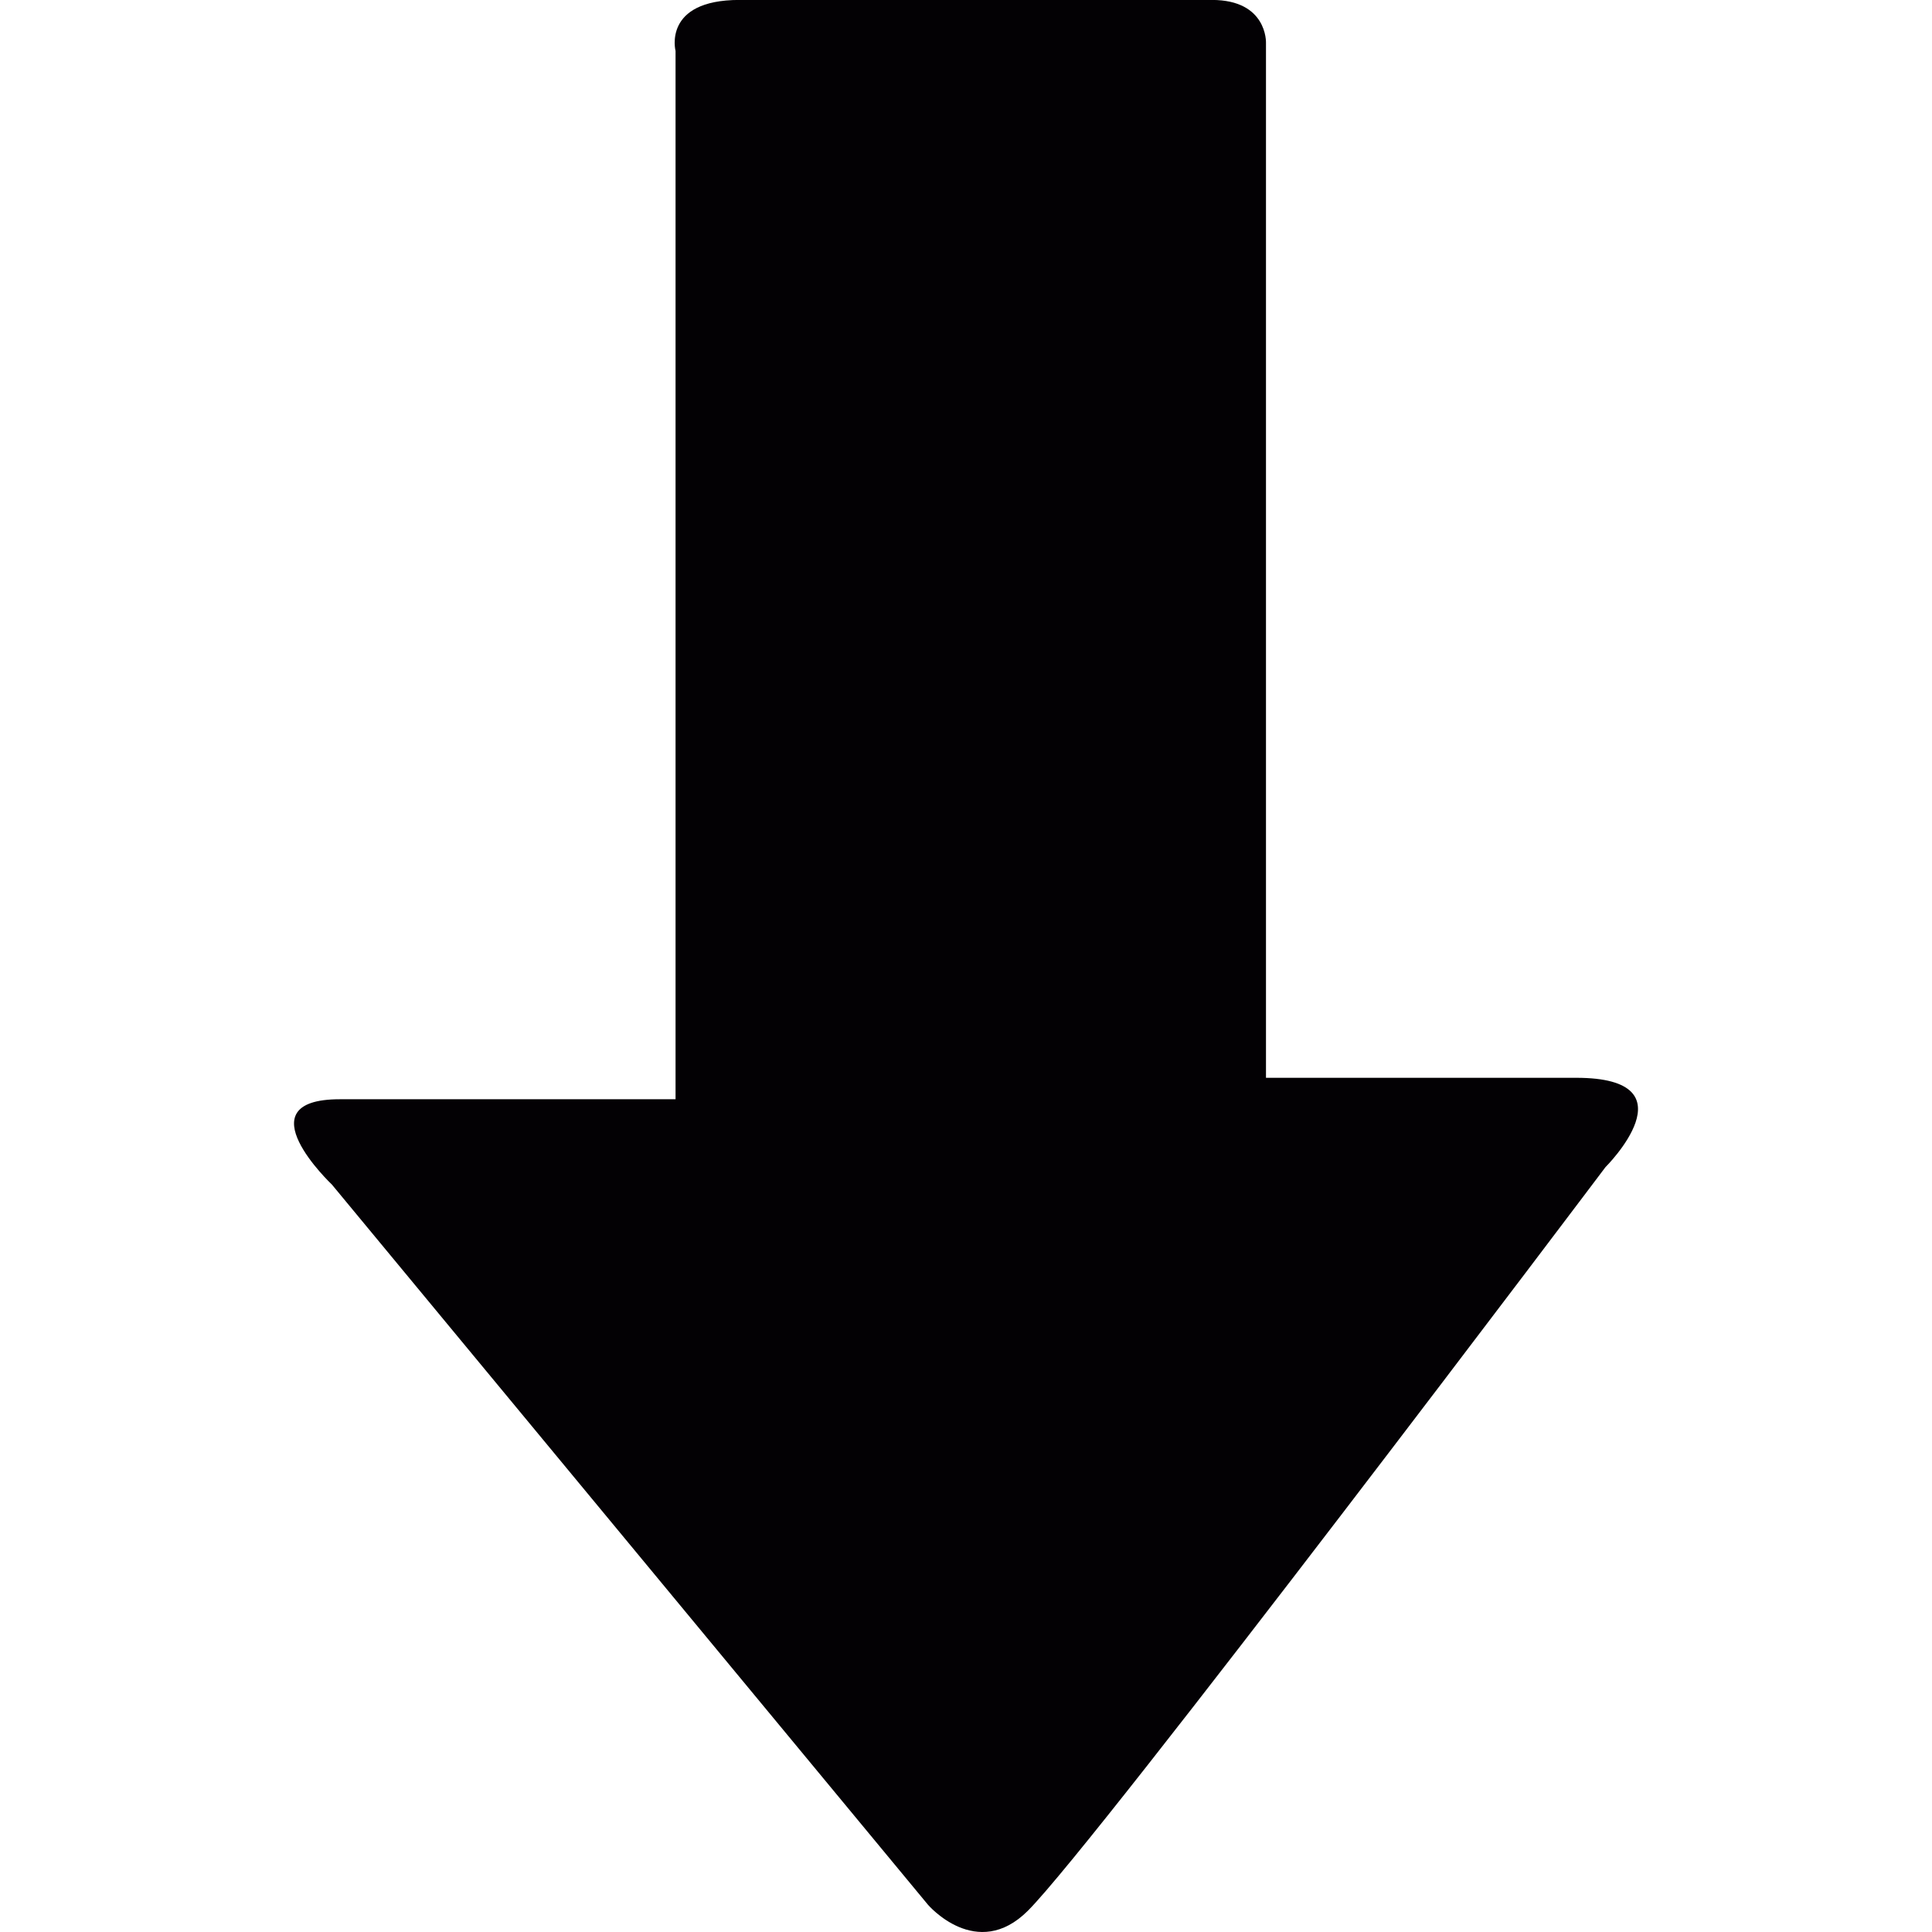
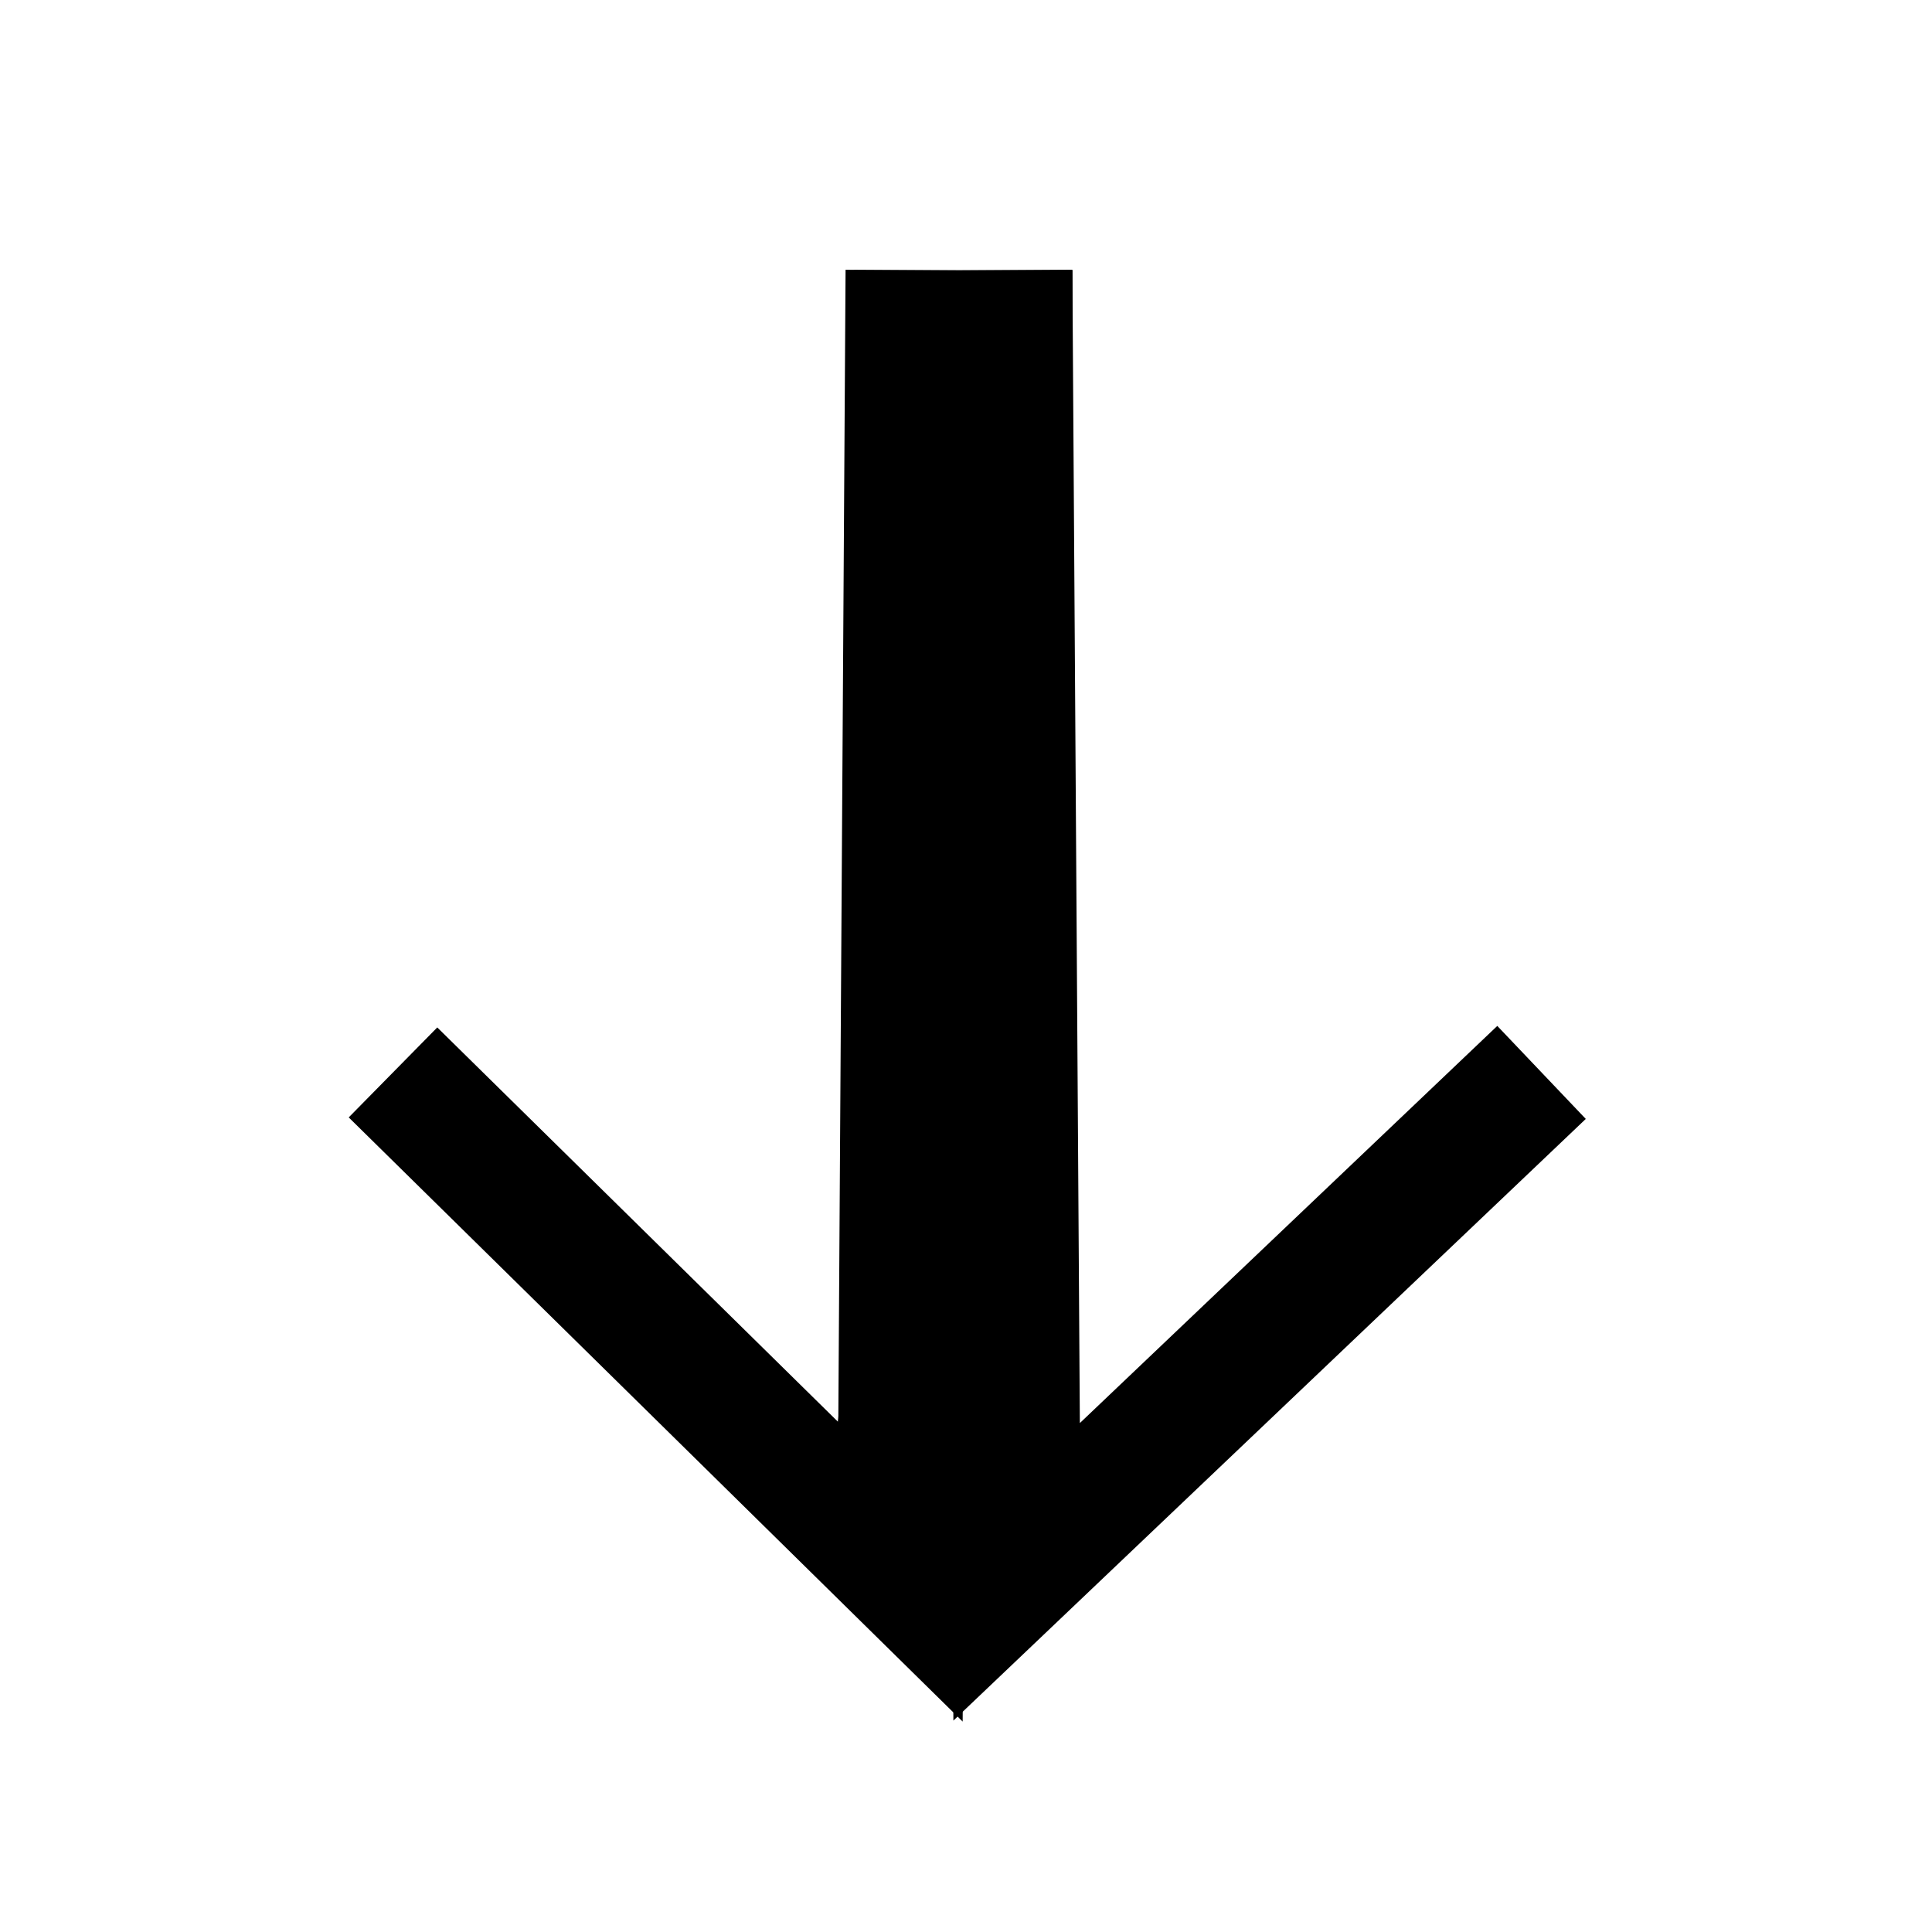
- <svg xmlns="http://www.w3.org/2000/svg" xml:space="preserve" style="enable-background:new 0 0 15.304 15.304;" viewBox="0 0 15.304 15.304" y="0px" x="0px" id="Capa_1" version="1.1">
-   <defs id="defs39" />
-   <g transform="rotate(180,7.652133,7.65177)" id="g4">
-     <path id="path2" d="M 12.675,5.92 7.954,0.216 c 0,0 -0.387,-0.454 -0.793,-0.047 -0.558,0.559 -4.574,5.889 -4.574,5.889 0,0 -0.713,0.708 0.232,0.708 0.948,0 2.457,0 2.457,0 0,0 0,0.411 0,1.04 0,1.939 0,5.714 0,7.16 0,0 -0.011,0.338 0.428,0.338 0.437,0 3.129,0 3.743,0 0.611,0 0.506,-0.404 0.506,-0.404 0,-1.484 0,-5.135 0,-7.144 0,-0.701 0,-1.16 0,-1.16 0,0 1.883,0 2.66,0 0.777,0 0.062,-0.676 0.062,-0.676 z" style="fill:#030104" />
+ <svg xmlns="http://www.w3.org/2000/svg" version="1.1" id="Capa_1" x="0px" y="0px" viewBox="0 0 15.304 15.304" style="enable-background:new 0 0 15.304 15.304;" xml:space="preserve">
+   <g style="fill:none;image-rendering:auto" id="g60">
+     <path id="path31" d="M 7.198,2.14 7.133,12.451 3.113,8.495" style="fill:none;stroke:#000000;stroke-width:1px;stroke-linecap:butt;stroke-linejoin:miter;stroke-opacity:1" />
+     <path id="path35" d="M 7.986,2.14 8.053,12.451 12.211,8.495" style="fill:none;stroke:#000000;stroke-width:1.017px;stroke-linecap:butt;stroke-linejoin:miter;stroke-opacity:1" />
  </g>
+   <defs id="defs39">
+     <clipPath id="clipPath43" clipPathUnits="userSpaceOnUse">
+       <g id="use45">
+         <path style="fill:none;stroke:#000000;stroke-width:1px;stroke-linecap:butt;stroke-linejoin:miter;stroke-opacity:1" d="M 7.198,2.14 7.133,12.451 3.113,8.495" id="path50" />
+         <path style="fill:none;stroke:#000000;stroke-width:1px;stroke-linecap:butt;stroke-linejoin:miter;stroke-opacity:1" d="M 8.579,2.14 8.644,12.451 12.665,8.495" id="path52" />
+       </g>
+     </clipPath>
+   </defs>
  <g id="g6">
</g>
  <g id="g8">
</g>
  <g id="g10">
</g>
  <g id="g12">
</g>
  <g id="g14">
</g>
  <g id="g16">
</g>
  <g id="g18">
</g>
  <g id="g20">
</g>
  <g id="g22">
</g>
  <g id="g24">
</g>
  <g id="g26">
</g>
  <g id="g28">
</g>
  <g id="g30">
</g>
  <g id="g32">
</g>
  <g id="g34">
</g>
+   <path id="path62" d="M 5.174,11.159 2.821,8.83 3.144,8.499 3.466,8.169 5.025,9.726 c 0.857,0.857 1.58,1.557 1.606,1.557 0.026,0 0.048,-1.072 0.048,-2.383 5.73e-5,-1.311 0.019,-3.368 0.043,-4.572 L 6.765,2.14 H 7.63 8.495 v 4.572 c 0,2.514 0.024,4.572 0.053,4.572 0.029,0 0.773,-0.686 1.654,-1.524 0.88,-0.838 1.623,-1.524 1.651,-1.524 0.028,0 0.188,0.139 0.356,0.31 l 0.305,0.31 -2.436,2.317 c -1.34,1.274 -2.462,2.317 -2.494,2.317 -0.032,0 -1.117,-1.048 -2.411,-2.329 z" style="fill:#000000;stroke-width:0.065" />
</svg>
